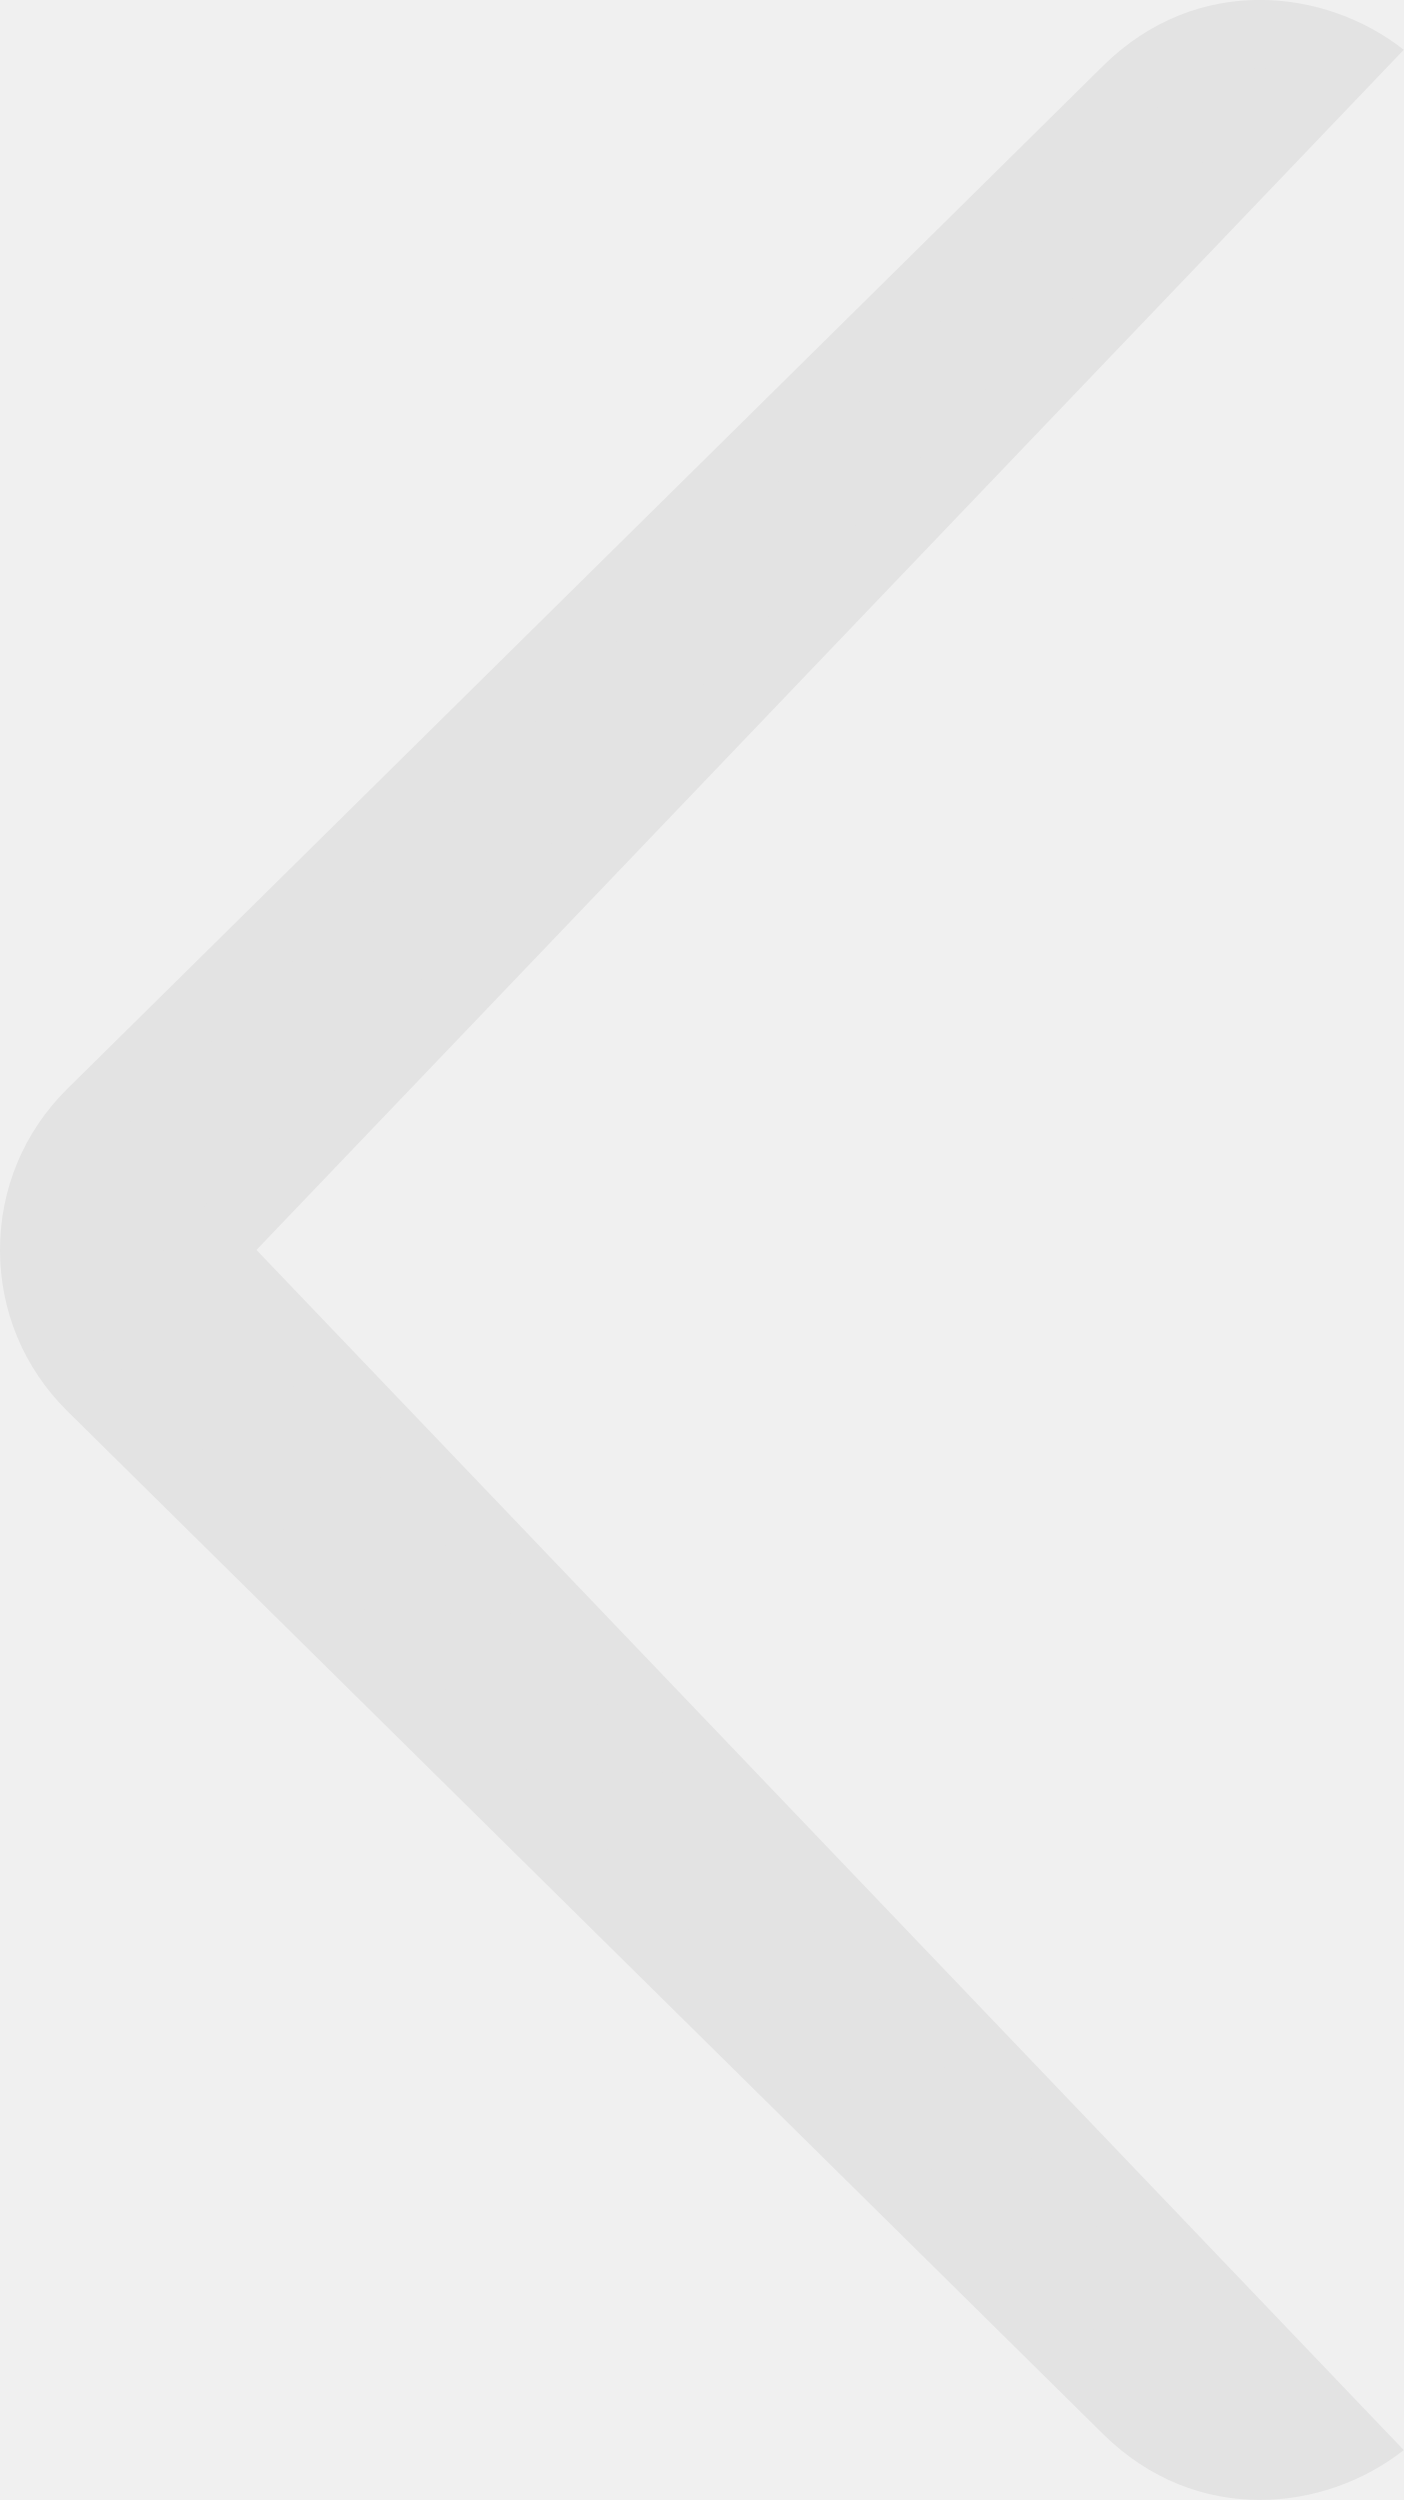
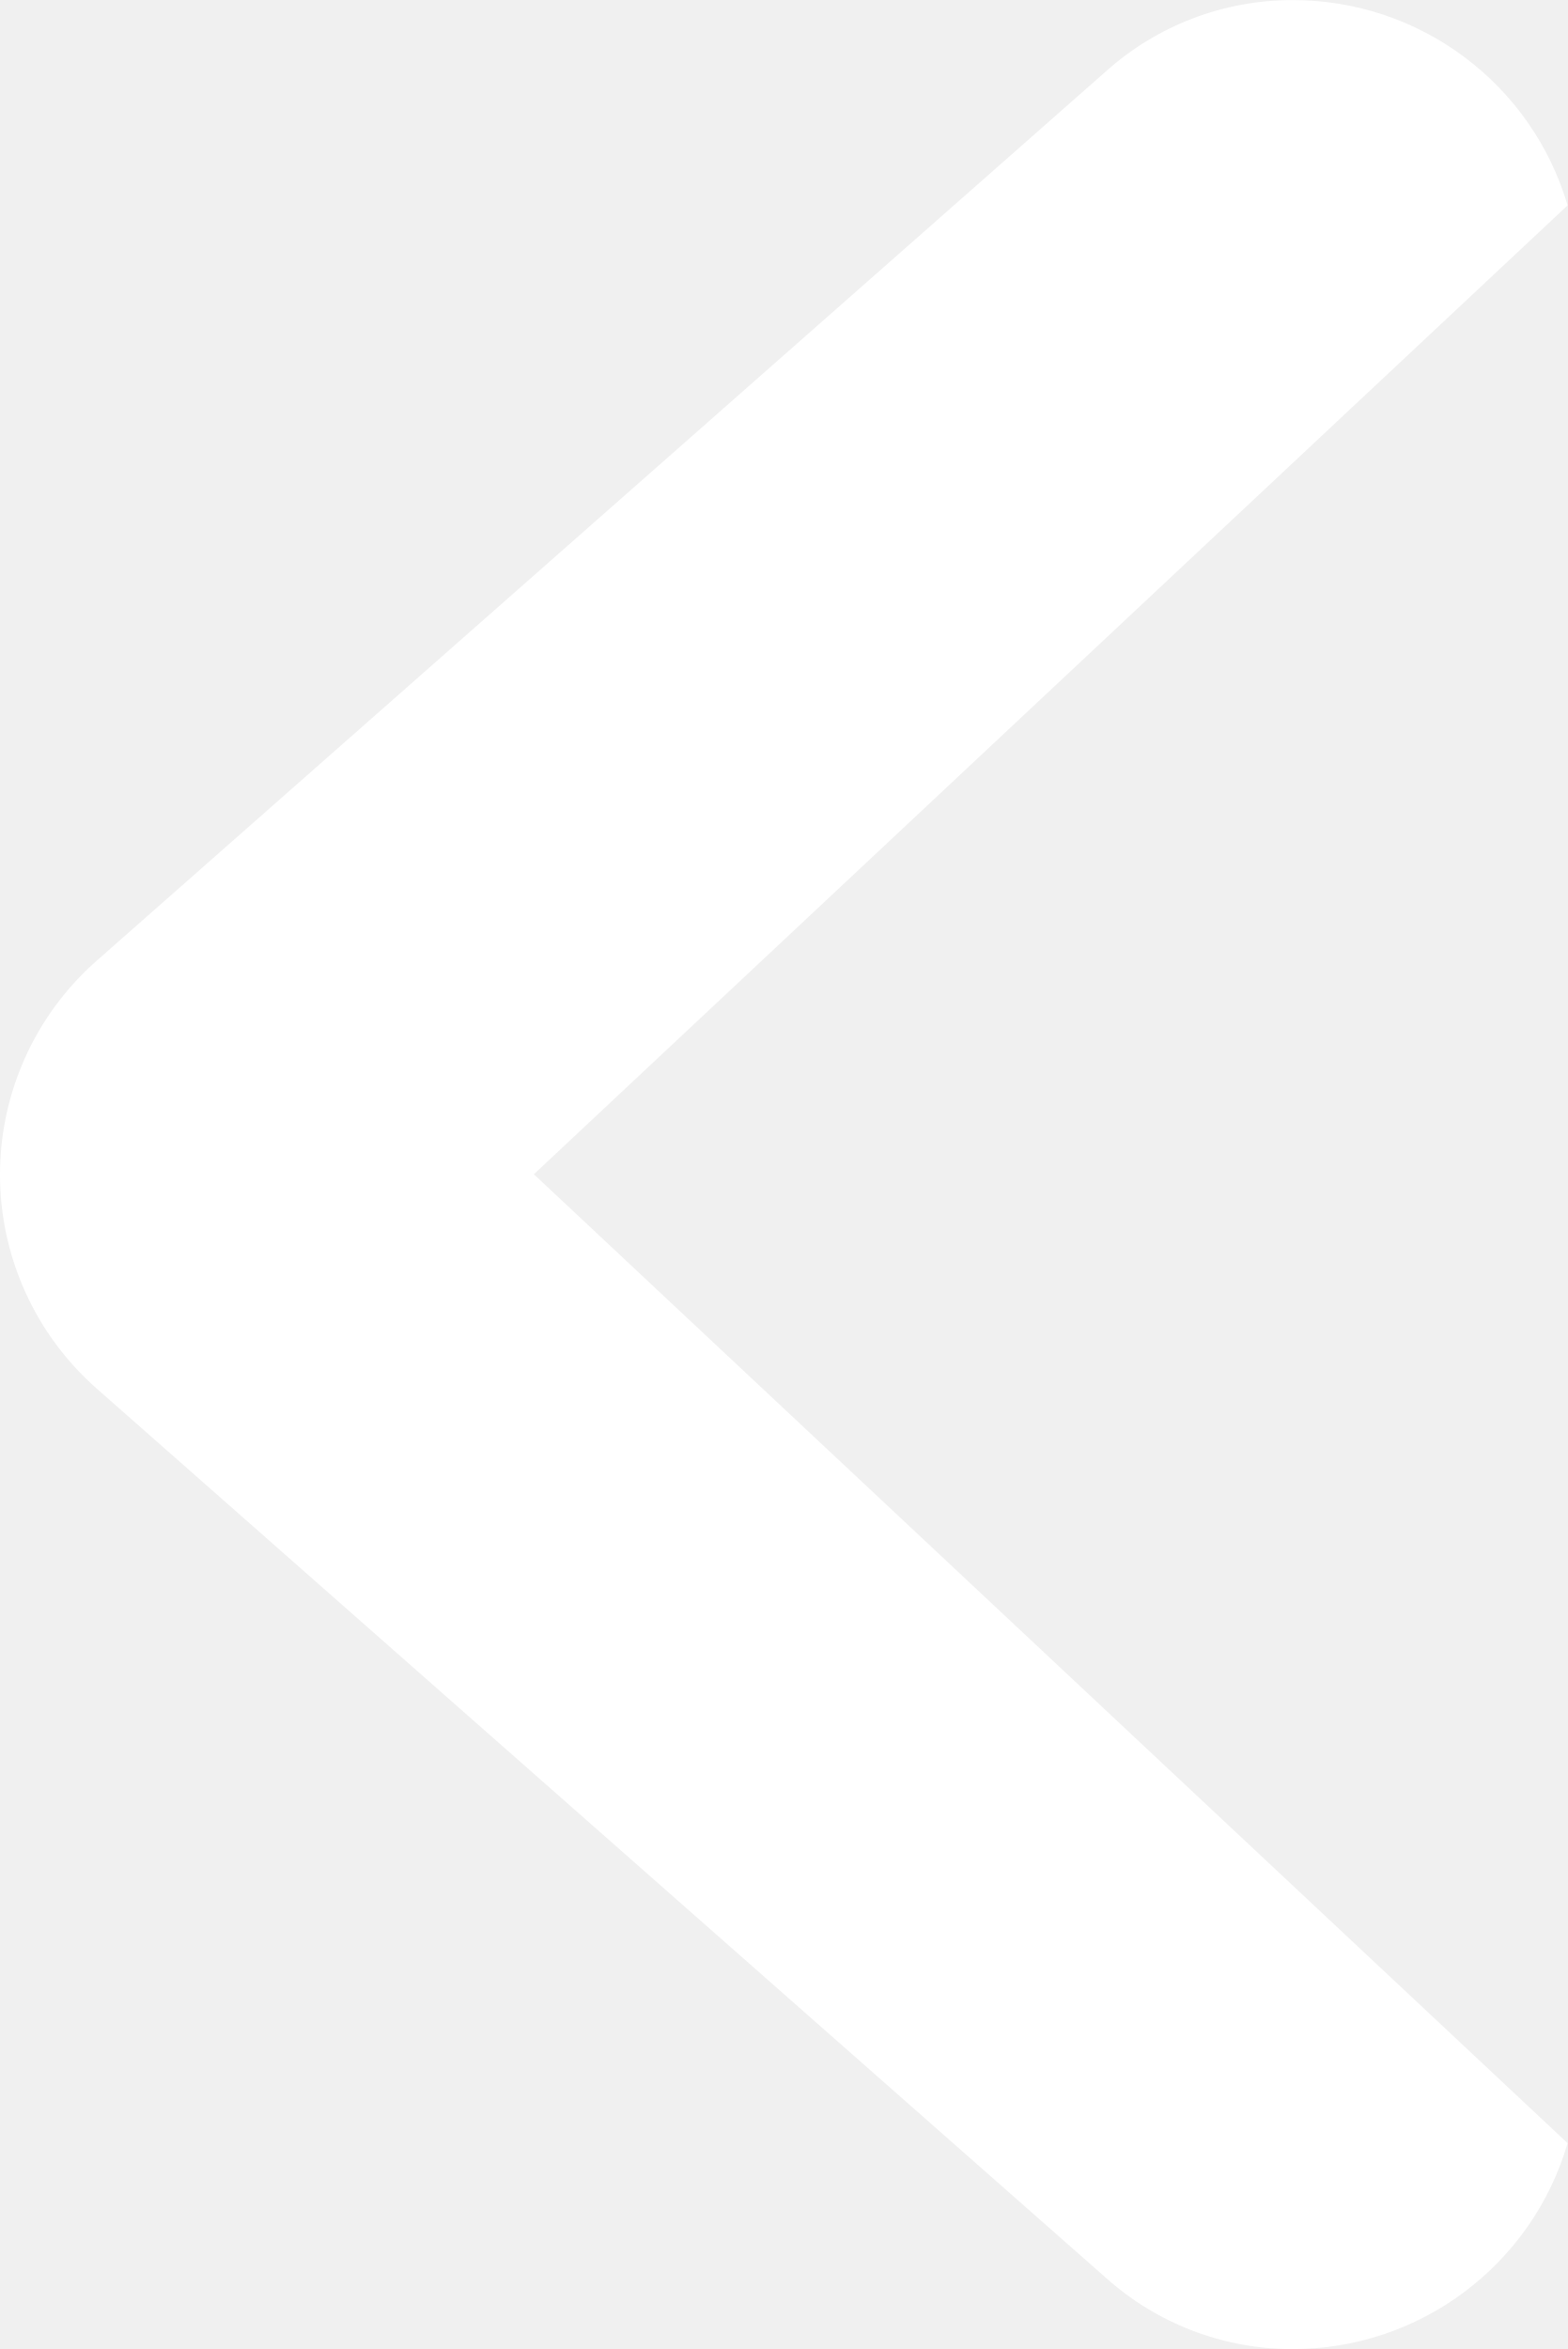
- <svg xmlns="http://www.w3.org/2000/svg" width="12.404" height="22.089" viewBox="0 0 12.404 22.089">
-   <g id="Subtraction_5" data-name="Subtraction 5" transform="translate(15.484 -2.782) rotate(90)" fill="#e3e3e3">
-     <path d="M 13.826 15.184 C 13.368 15.184 12.938 15.005 12.616 14.679 L 3.577 5.526 C 2.985 4.927 2.977 4.135 3.277 3.549 L 13.618 13.435 L 13.826 13.633 L 14.033 13.435 L 24.375 3.549 C 24.675 4.135 24.667 4.927 24.076 5.526 L 15.035 14.679 C 14.713 15.005 14.284 15.184 13.826 15.184 Z" stroke="none" />
-     <path d="M 13.826 14.884 C 14.203 14.884 14.557 14.736 14.822 14.468 L 23.862 5.315 C 24.224 4.949 24.32 4.495 24.245 4.088 L 13.826 14.048 L 3.407 4.088 C 3.332 4.495 3.428 4.949 3.79 5.315 L 12.83 14.468 C 13.095 14.736 13.449 14.884 13.826 14.884 M 13.826 15.484 C 13.287 15.484 12.782 15.273 12.403 14.89 L 3.363 5.737 C 2.547 4.911 2.675 3.775 3.222 3.081 L 13.826 13.218 L 24.43 3.081 C 24.978 3.776 25.104 4.911 24.289 5.737 L 15.249 14.89 C 14.87 15.273 14.365 15.484 13.826 15.484 Z" stroke="none" fill="#e3e3e3" />
-   </g>
+ <svg xmlns="http://www.w3.org/2000/svg" width="16.506" height="24.729" viewBox="0 0 16.506 24.729">
+   <path id="left-arrow" d="M-3964.857-1379.135a2.94,2.94,0,0,1-1.966-.755l-10.622-9.358a3,3,0,0,1-1.017-2.251,3,3,0,0,1,1.017-2.251l10.622-9.359a2.941,2.941,0,0,1,1.966-.755,3.015,3.015,0,0,1,2.9,2.161l-10.884,10.2,10.884,10.2A3.016,3.016,0,0,1-3964.857-1379.135Z" transform="translate(3978.462 1403.865)" fill="#fff" />
</svg>
